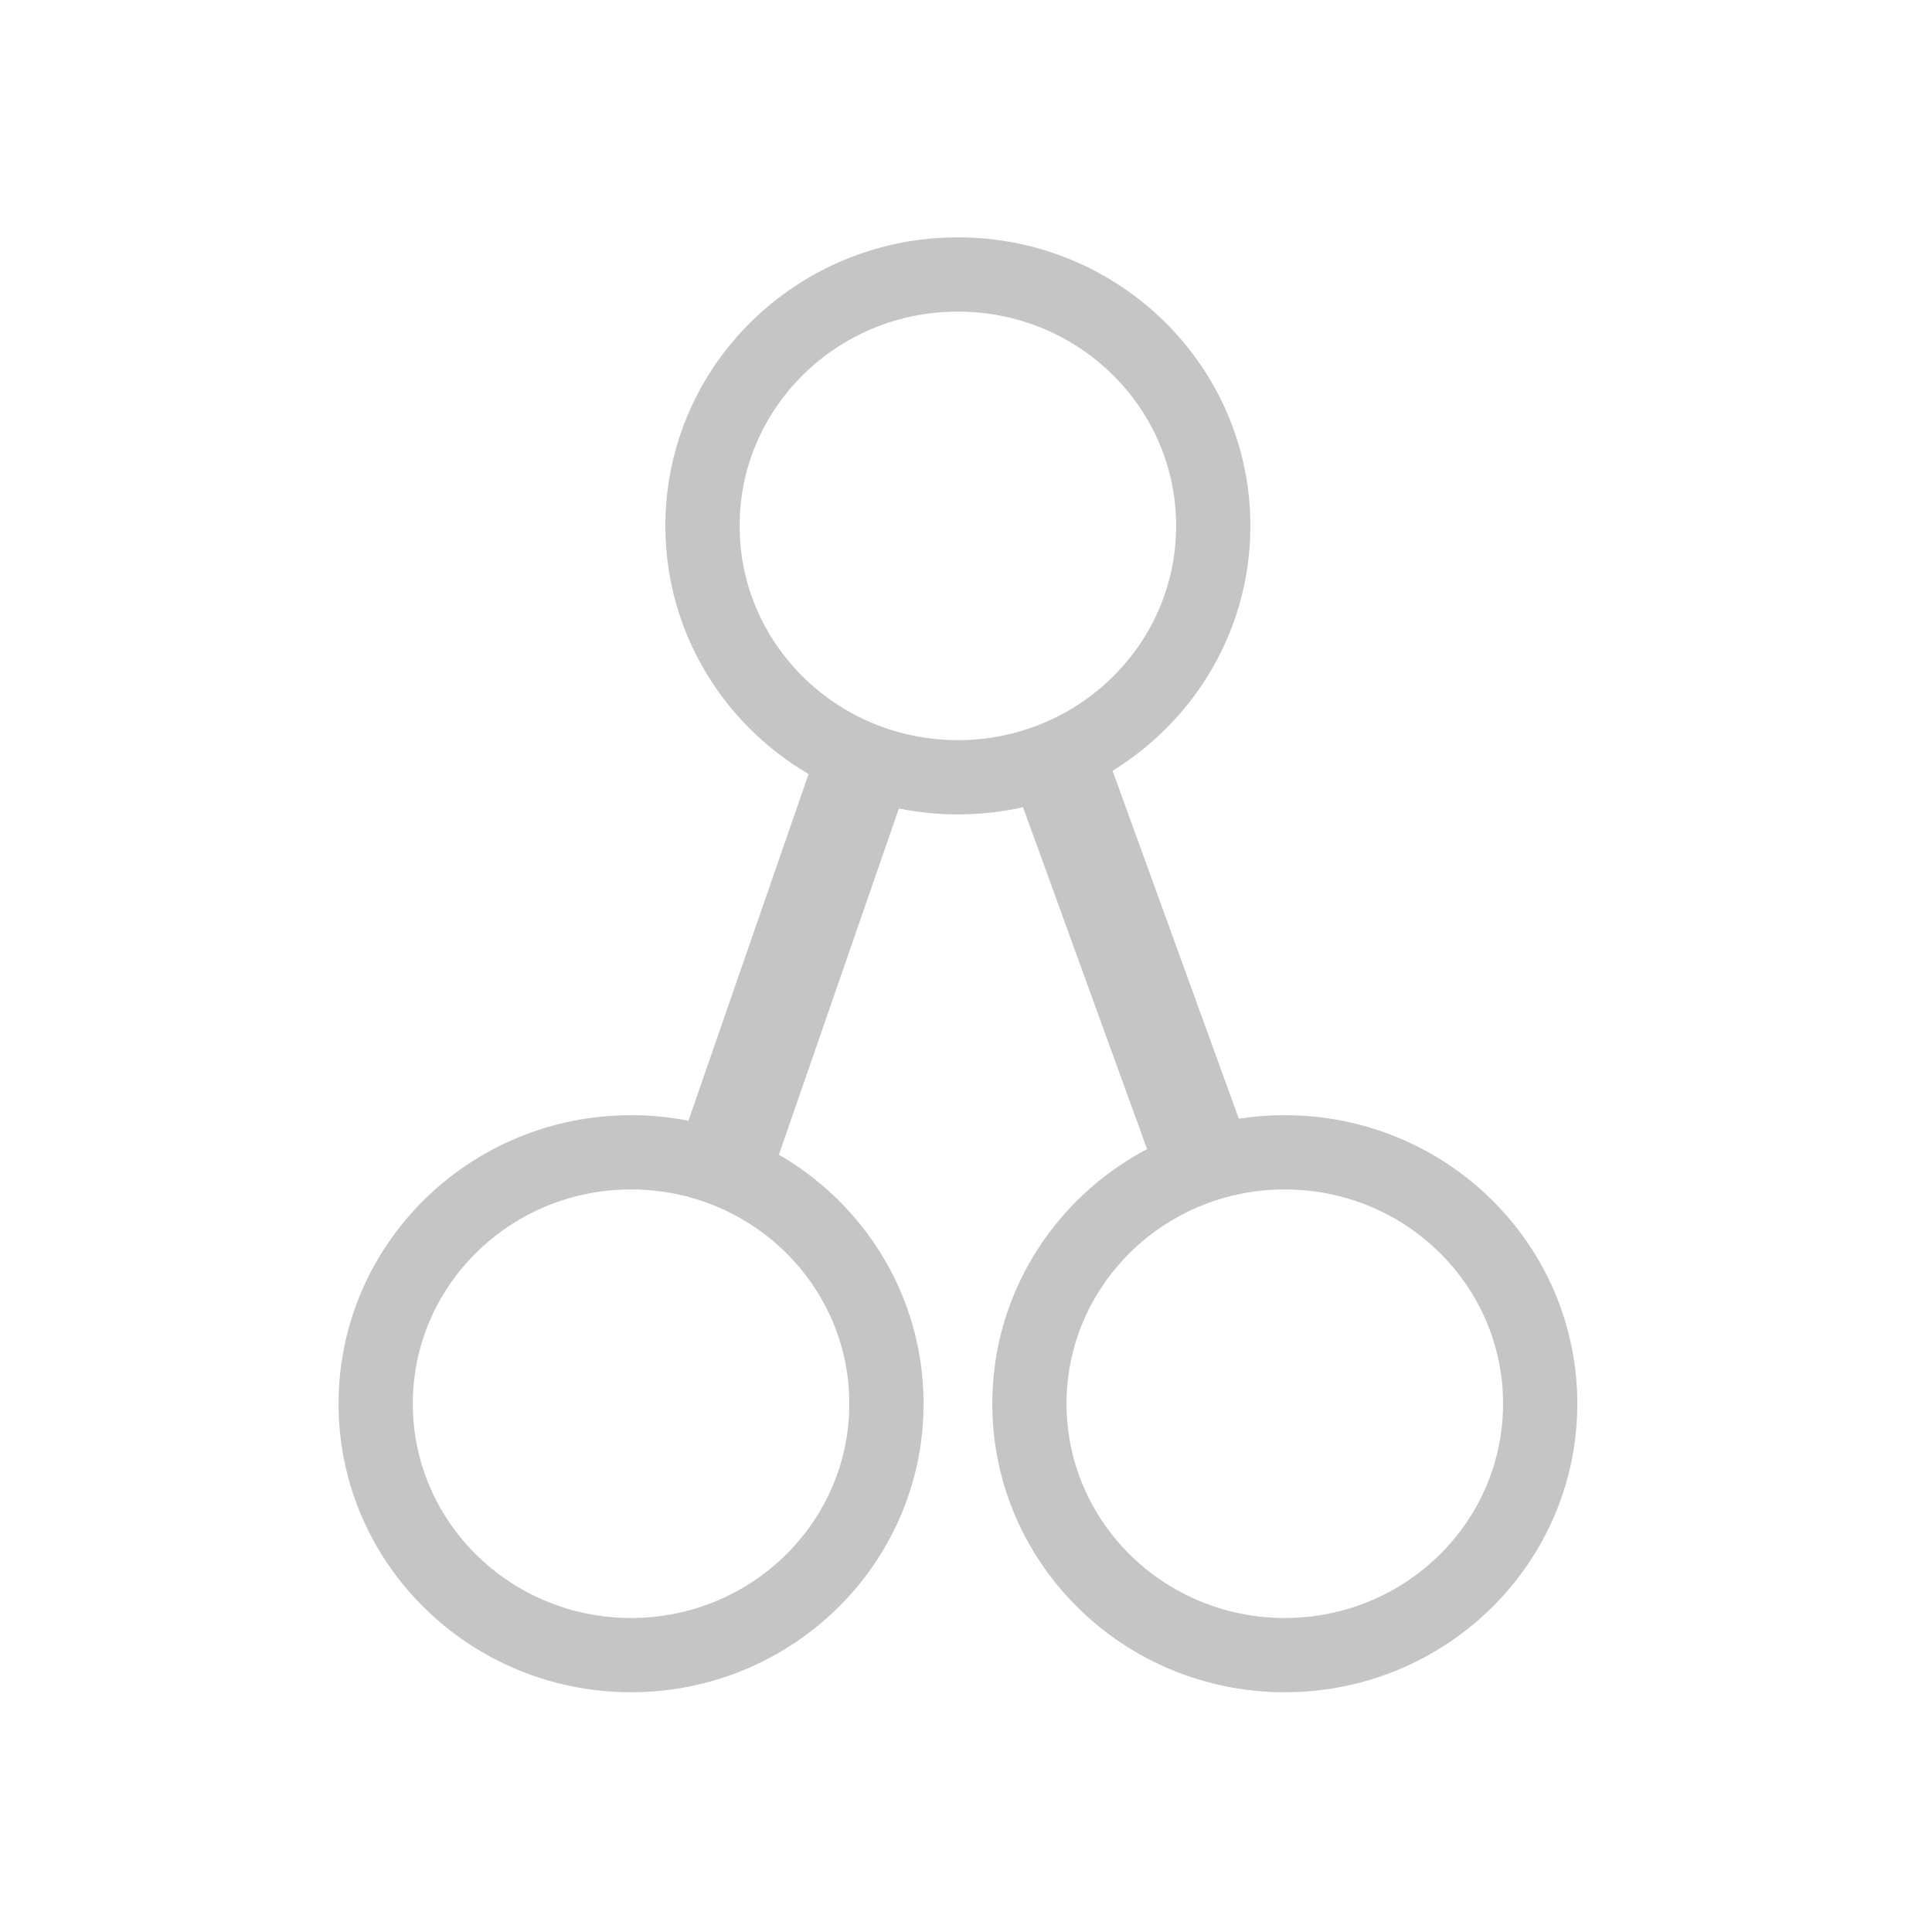
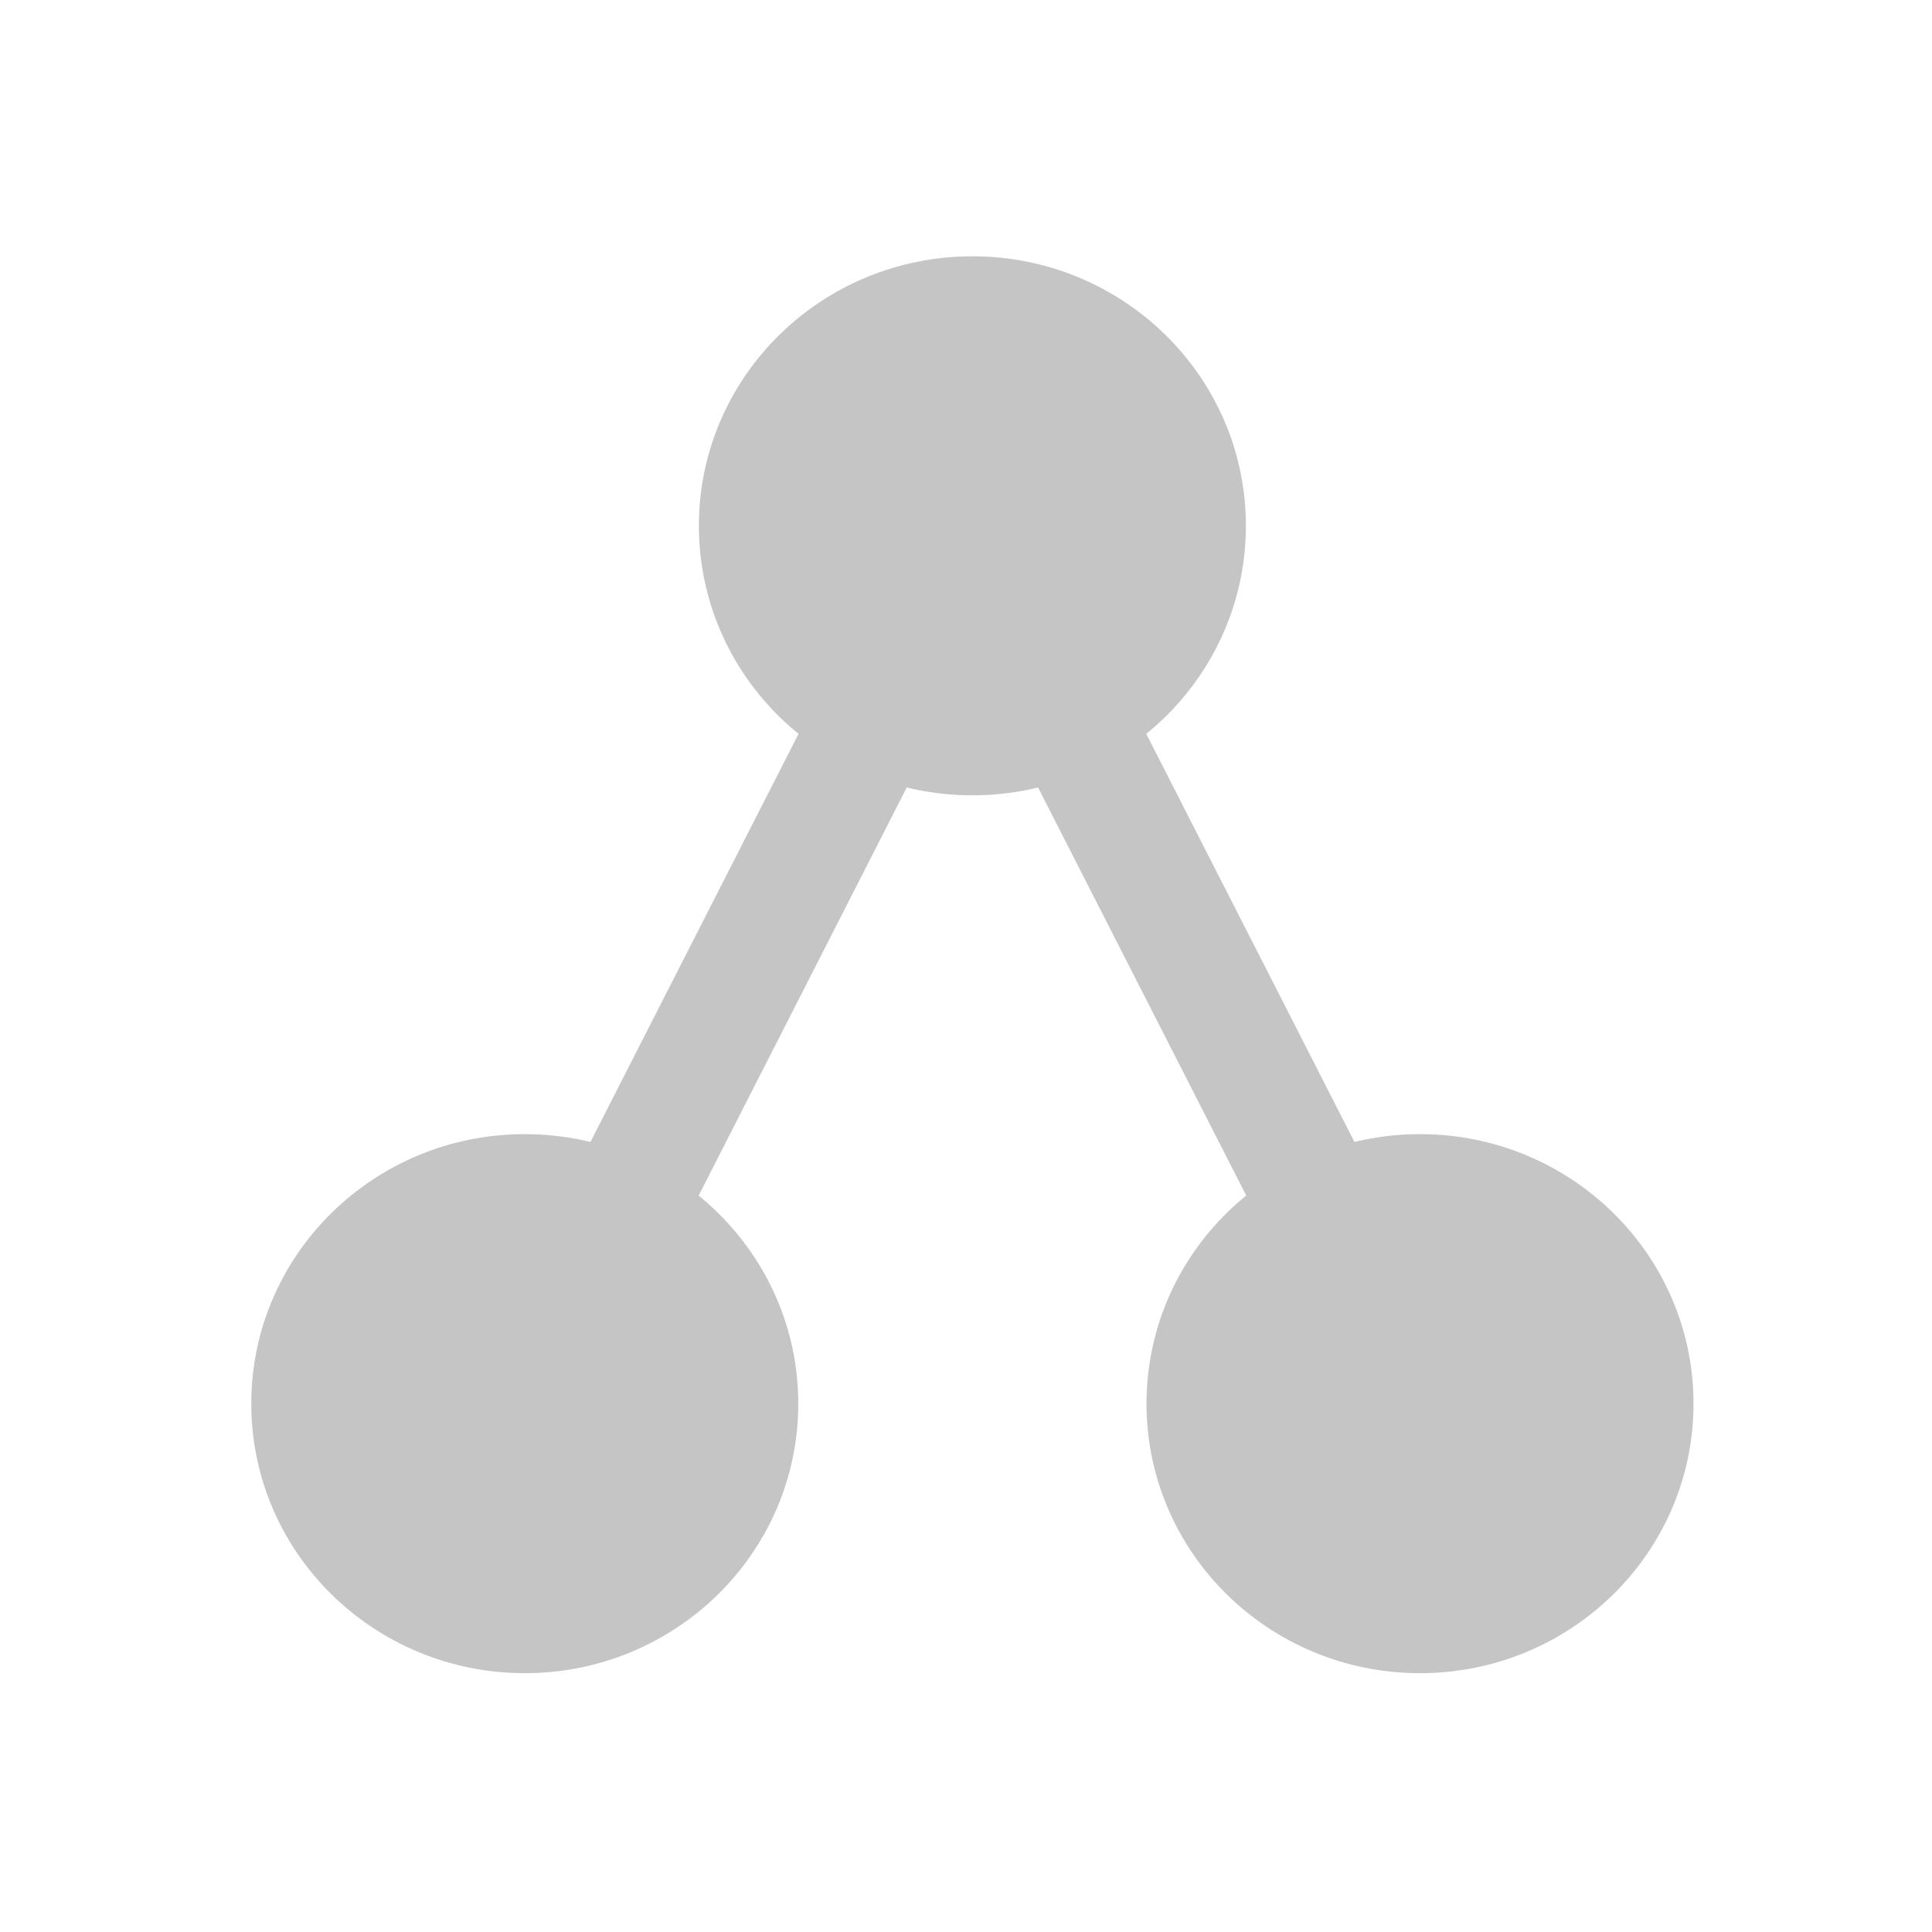
<svg xmlns="http://www.w3.org/2000/svg" width="16" height="16" viewBox="0 0 16 16" fill="none" version="1.1" id="svg4">
  <defs id="defs8" />
-   <g id="g823" transform="rotate(90,7.932854,7.989806)">
-     <ellipse ry="2.115" rx="2.082" cy="7.99" cx="4.298" id="path4520" style="fill:none;fill-opacity:1;stroke:#c5c5c5;stroke-width:0.615;stroke-opacity:1" />
-     <g transform="translate(0,0.3314563)" id="g4545">
-       <ellipse style="fill:none;fill-opacity:1;stroke:#c5c5c5;stroke-width:0.615;stroke-opacity:1" id="path4520-9" cx="11.568" cy="4.951" rx="2.082" ry="2.115" />
-       <ellipse style="fill:none;fill-opacity:1;stroke:#c5c5c5;stroke-width:0.615;stroke-opacity:1" id="path4520-6" cx="11.568" cy="10.365" rx="2.082" ry="2.115" />
-     </g>
-     <path id="path4547" d="M 6.253,7.161 9.48,5.99" style="display:inline;fill:none;fill-rule:evenodd;stroke:#c5c5c5;stroke-width:0.8;stroke-linecap:butt;stroke-linejoin:miter;stroke-miterlimit:4;stroke-dasharray:none;stroke-opacity:1" />
-     <path id="path4549" d="m 6.143,8.73 3.315,1.149" style="display:inline;fill:none;fill-rule:evenodd;stroke:#c5c5c5;stroke-width:0.8;stroke-linecap:butt;stroke-linejoin:miter;stroke-miterlimit:4;stroke-dasharray:none;stroke-opacity:1" />
+   <g id="g847" transform="rotate(90,7.993204,8.049717)">
+     <ellipse ry="2.115" rx="2.082" cy="7.99" cx="4.298" id="path4520" style="fill:#c5c5c5;fill-opacity:1;stroke:#c5c5c5;stroke-width:0.3;stroke-miterlimit:4;stroke-dasharray:none;stroke-opacity:1" />
+     <ellipse ry="2.115" rx="2.082" cy="4.283" cx="11.568" id="path4520-9" style="fill:#c5c5c5;fill-opacity:1;stroke:#c5c5c5;stroke-width:0.3;stroke-miterlimit:4;stroke-dasharray:none;stroke-opacity:1" />
+     <ellipse ry="2.115" rx="2.082" cy="11.697" cx="11.568" id="path4520-6" style="fill:#c5c5c5;fill-opacity:1;stroke:#c5c5c5;stroke-width:0.3;stroke-miterlimit:4;stroke-dasharray:none;stroke-opacity:1" />
+     <path id="path834" d="M 9.707,5.231 6.159,7.041" style="fill:none;fill-rule:evenodd;stroke:#c5c5c5;stroke-width:1px;stroke-linecap:butt;stroke-linejoin:miter;stroke-opacity:1" />
+     <path id="path840" d="M 9.707,10.748 6.159,8.939" style="fill:none;fill-rule:evenodd;stroke:#c5c5c5;stroke-width:1px;stroke-linecap:butt;stroke-linejoin:miter;stroke-opacity:1" />
  </g>
</svg>
